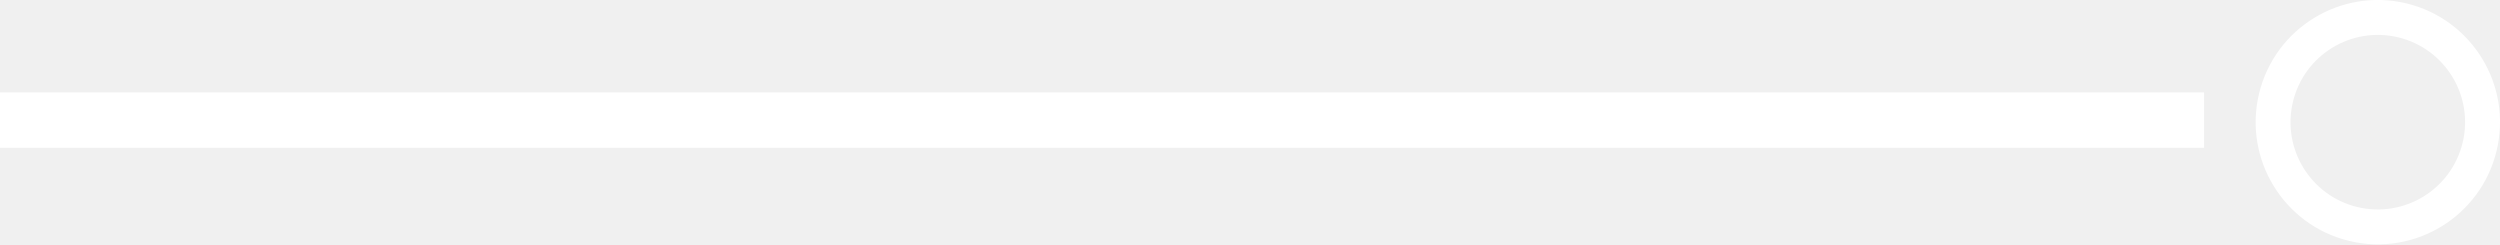
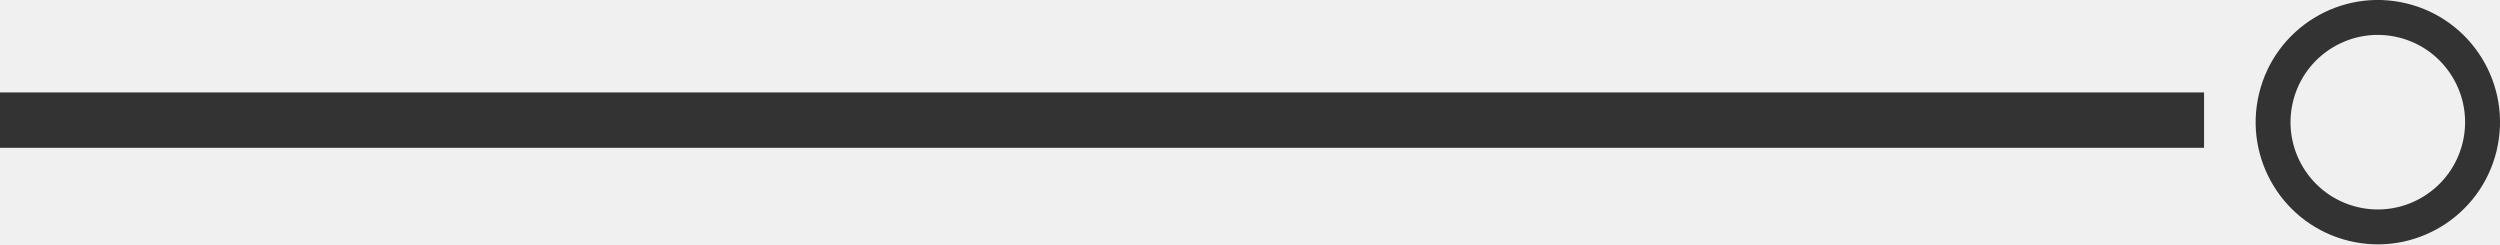
<svg xmlns="http://www.w3.org/2000/svg" viewBox="0 0 451.44 44.13">
  <defs>
-     <style>.cls-1{fill:none;stroke:#fff;stroke-miterlimit:10;stroke-width:10px;}.cls-2{fill:#fff;}</style>
+     <style>.cls-1{fill:none;stroke:#333;stroke-miterlimit:10;stroke-width:10px;}.cls-2{fill:#333;}</style>
  </defs>
  <g id="Layer_2" data-name="Layer 2">
    <g id="Maquette_Design" data-name="Maquette Design">
-       <g id="Profil_cours" data-name="Profil cours">
-         <g id="Header_copy" data-name="Header copy">
+       <g id="Grille_de_cheminement" data-name="Grille de cheminement">
+         <g id="Header">
          <line class="cls-1" y1="21.69" x2="398" y2="21.69" />
          <path class="cls-2" d="M434.53.61a22.06,22.06,0,1,0,16.3,26.6A22.06,22.06,0,0,0,434.53.61ZM425.7,37.39a15.76,15.76,0,1,1,19-11.65A15.77,15.77,0,0,1,425.7,37.39Z" />
        </g>
      </g>
    </g>
  </g>
</svg>
